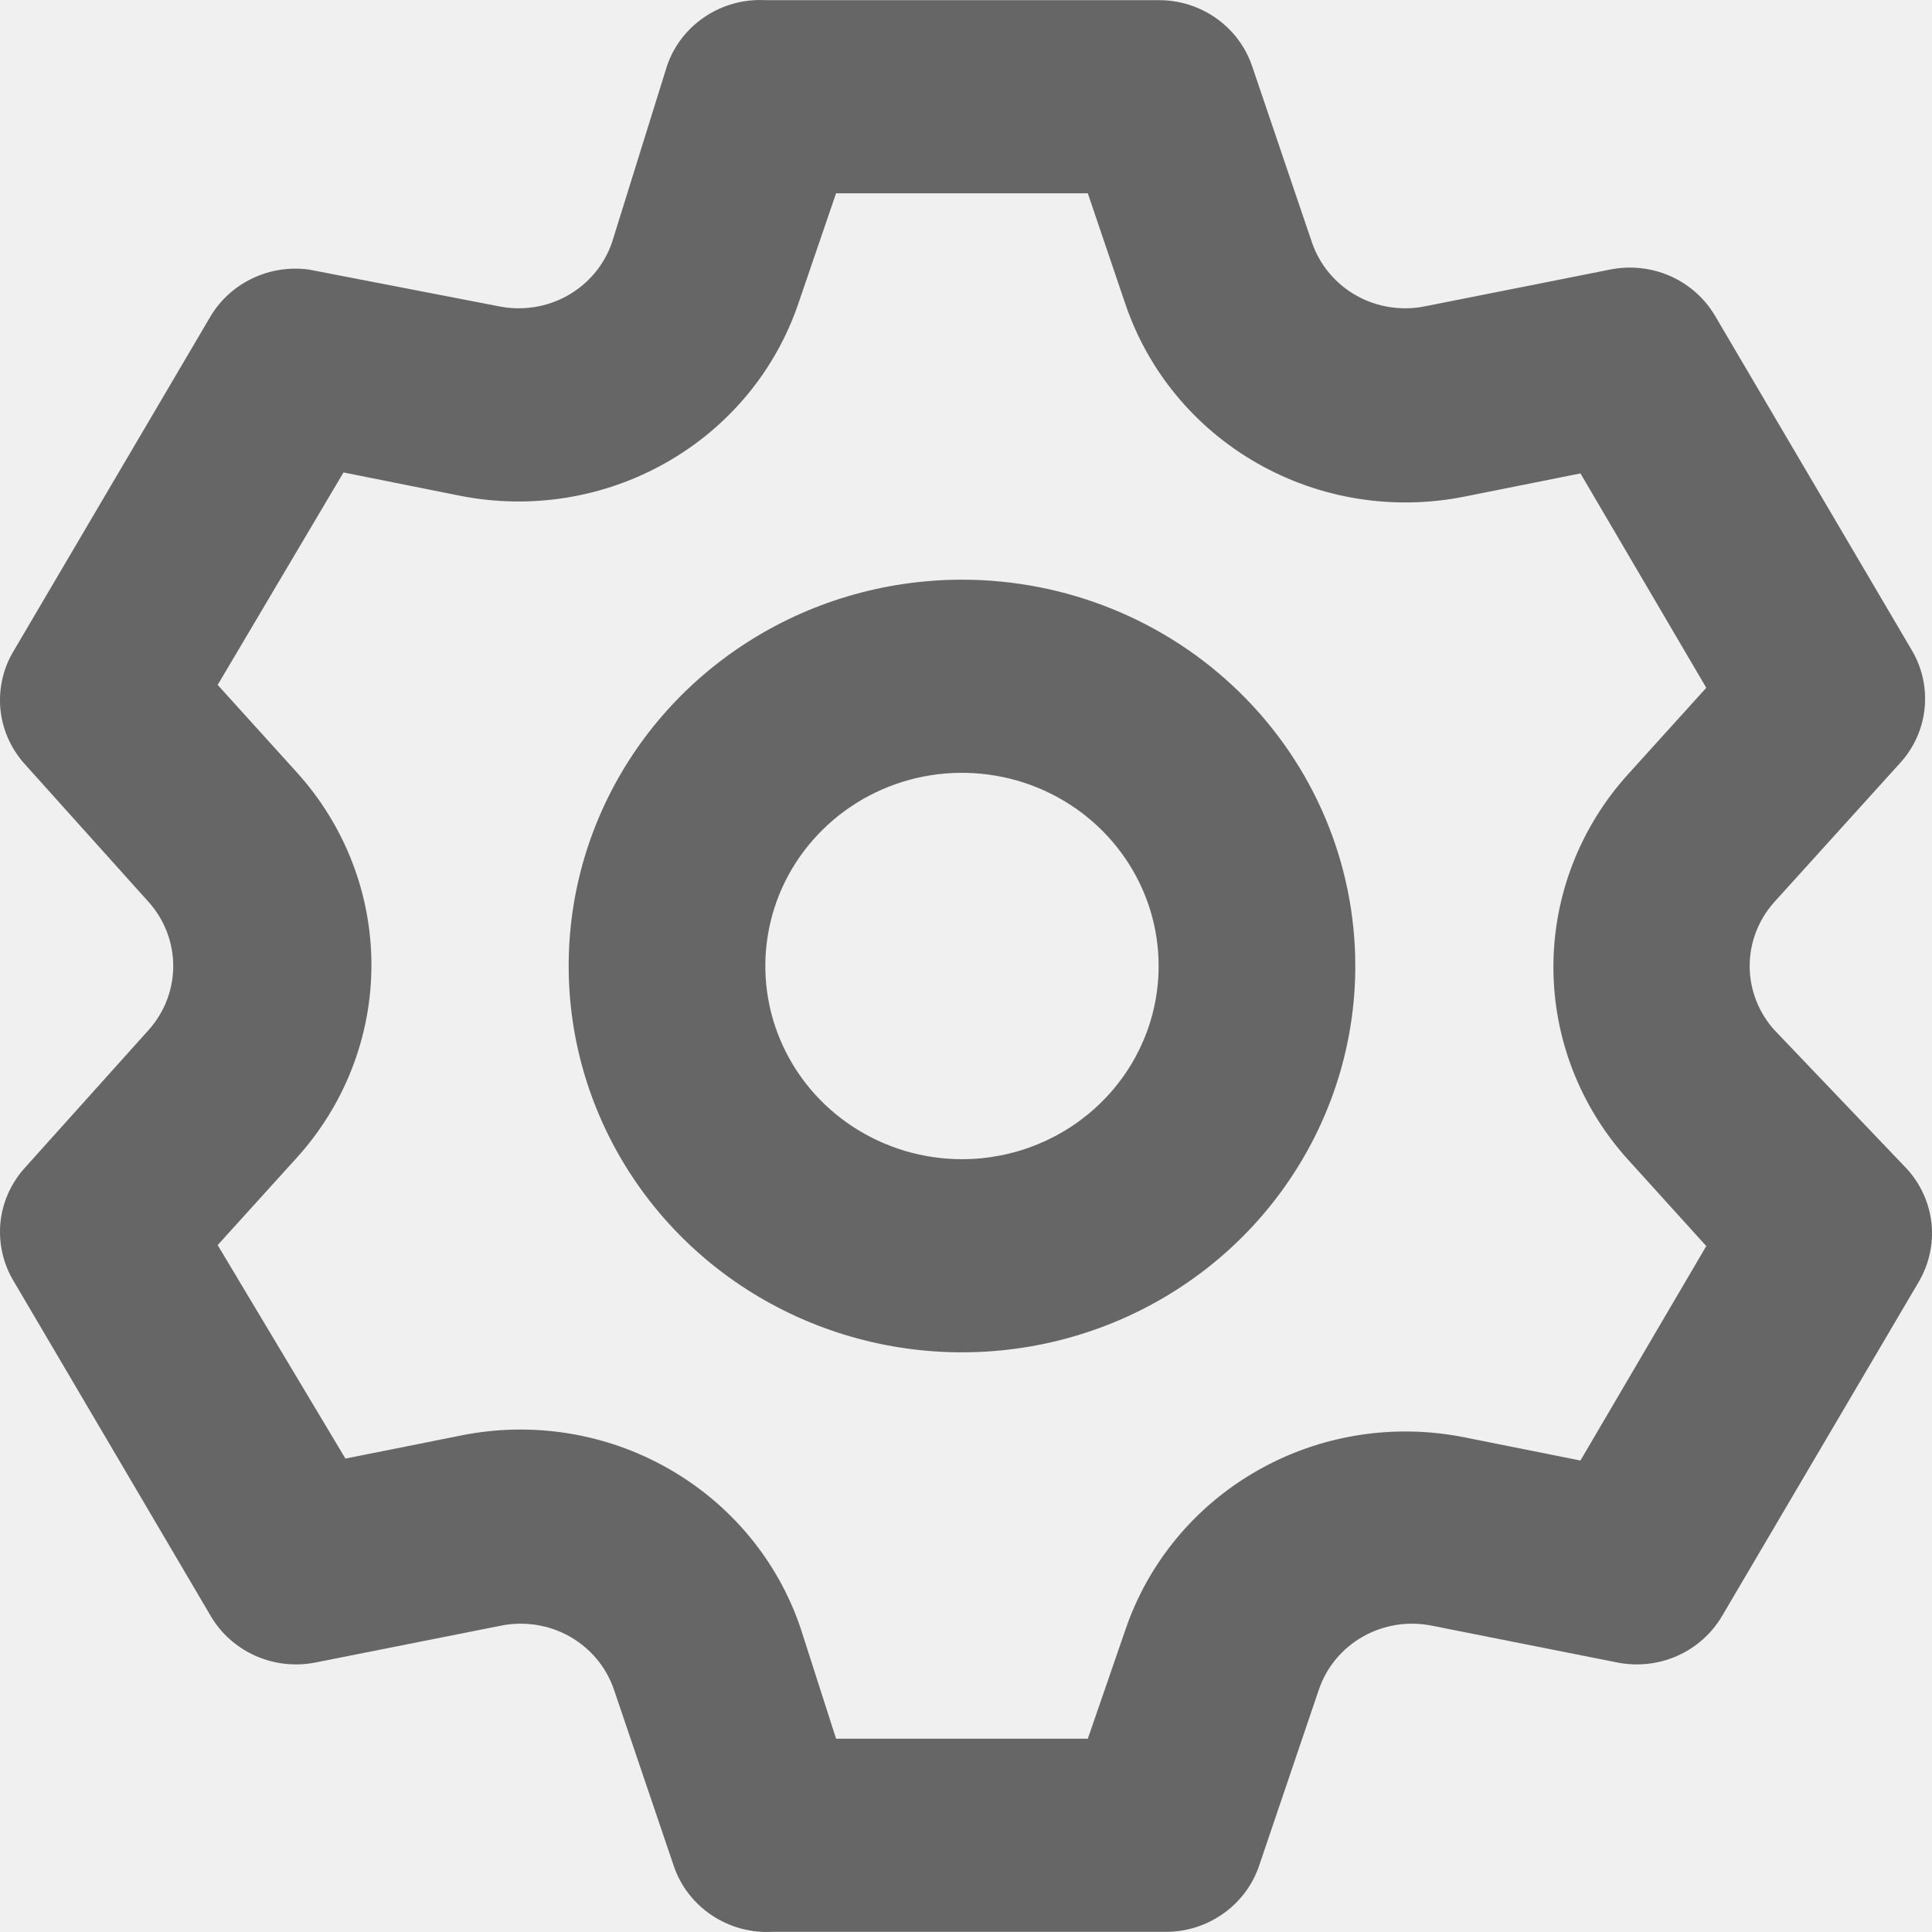
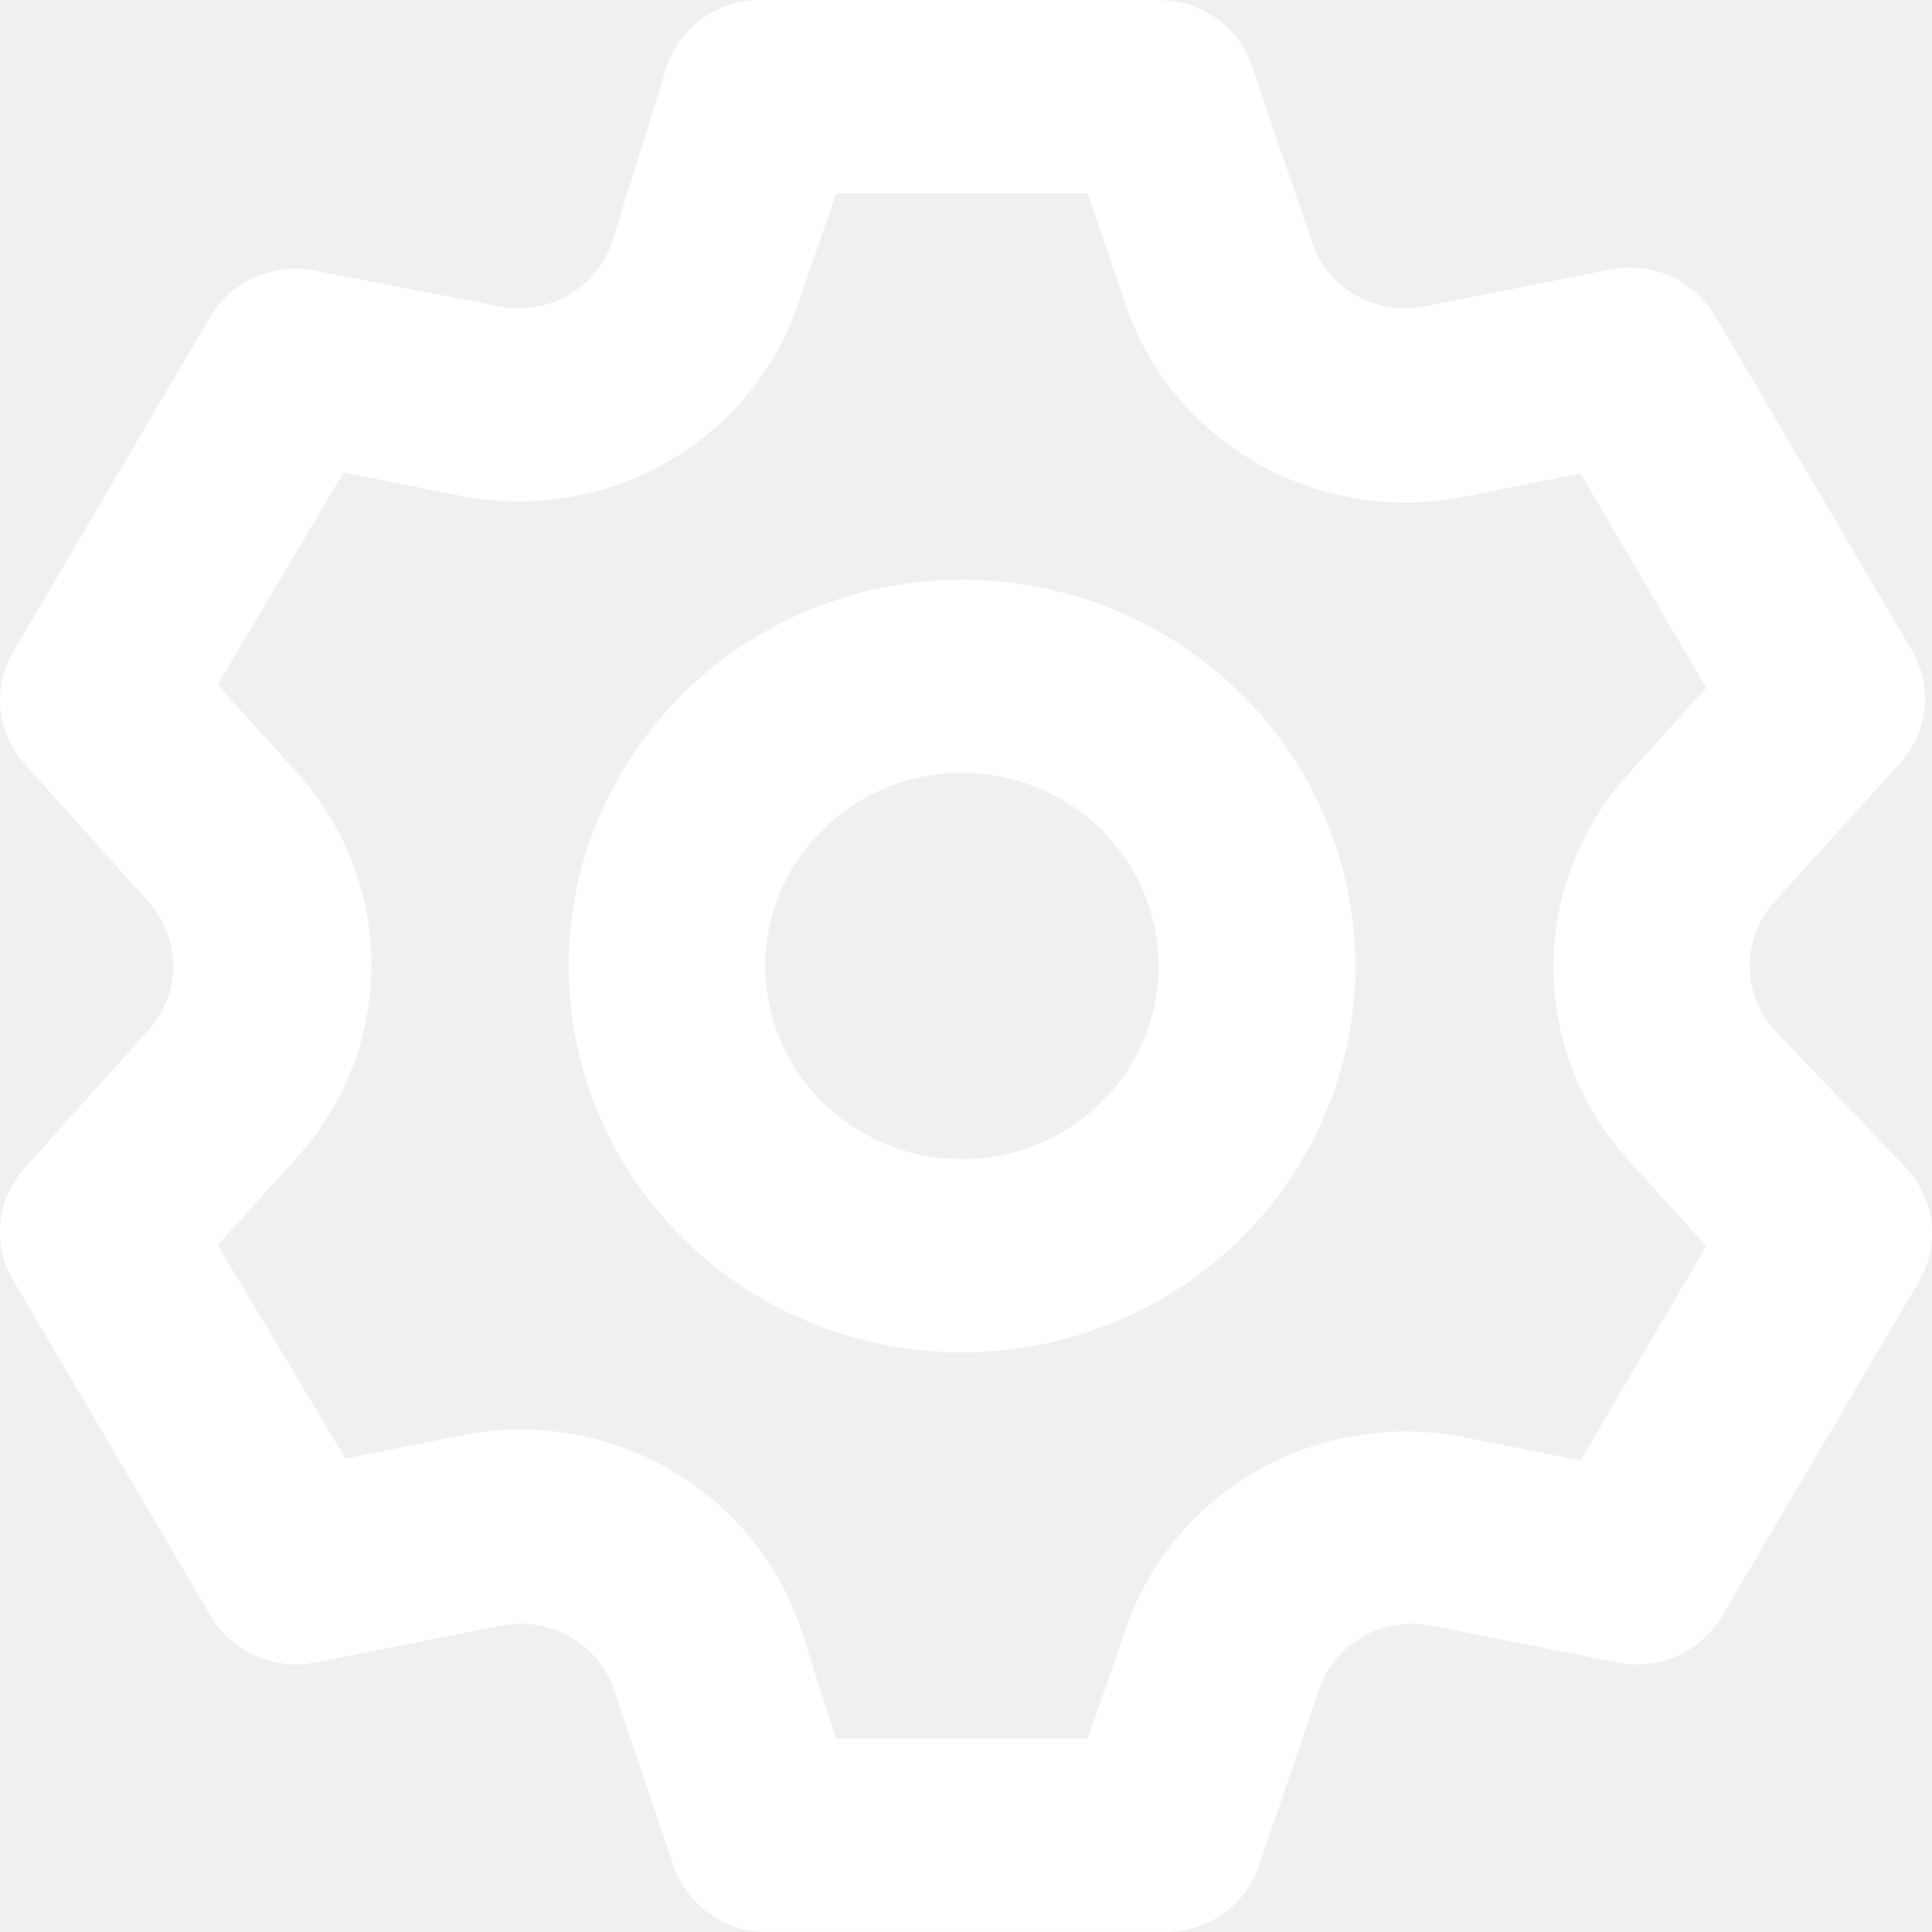
<svg xmlns="http://www.w3.org/2000/svg" width="24" height="24" viewBox="0 0 24 24" fill="none">
-   <path id="Vector" d="M22.039 12.792C21.843 12.573 21.735 12.291 21.735 12C21.735 11.709 21.843 11.427 22.039 11.208L23.602 9.48C23.775 9.292 23.882 9.054 23.908 8.802C23.934 8.55 23.879 8.296 23.749 8.077L21.306 3.925C21.178 3.706 20.982 3.533 20.748 3.429C20.513 3.326 20.251 3.298 19.999 3.349L17.703 3.805C17.411 3.864 17.107 3.817 16.848 3.671C16.589 3.525 16.394 3.291 16.298 3.013L15.553 0.818C15.471 0.579 15.315 0.372 15.107 0.226C14.899 0.079 14.649 0.001 14.393 0.002H9.507C9.241 -0.012 8.977 0.06 8.757 0.208C8.536 0.355 8.371 0.569 8.286 0.818L7.602 3.013C7.506 3.291 7.311 3.525 7.052 3.671C6.793 3.817 6.489 3.864 6.197 3.805L3.84 3.349C3.601 3.316 3.357 3.353 3.14 3.456C2.923 3.558 2.741 3.721 2.618 3.925L0.175 8.077C0.042 8.293 -0.017 8.546 0.004 8.798C0.026 9.05 0.129 9.289 0.297 9.48L1.849 11.208C2.044 11.427 2.152 11.709 2.152 12C2.152 12.291 2.044 12.573 1.849 12.792L0.297 14.52C0.129 14.711 0.026 14.95 0.004 15.202C-0.017 15.454 0.042 15.707 0.175 15.924L2.618 20.075C2.746 20.294 2.942 20.467 3.177 20.571C3.411 20.674 3.673 20.702 3.925 20.651L6.221 20.195C6.514 20.136 6.818 20.183 7.077 20.329C7.335 20.475 7.531 20.709 7.626 20.987L8.371 23.183C8.456 23.431 8.621 23.645 8.842 23.792C9.063 23.94 9.326 24.012 9.593 23.998H14.478C14.734 23.999 14.984 23.921 15.192 23.774C15.401 23.628 15.557 23.421 15.639 23.183L16.384 20.987C16.479 20.709 16.674 20.475 16.933 20.329C17.192 20.183 17.496 20.136 17.788 20.195L20.085 20.651C20.337 20.702 20.599 20.674 20.833 20.571C21.068 20.467 21.263 20.294 21.392 20.075L23.835 15.924C23.964 15.704 24.02 15.45 23.994 15.198C23.967 14.946 23.86 14.708 23.688 14.52L22.039 12.792ZM20.219 14.4L21.196 15.479L19.633 18.143L18.192 17.855C17.312 17.679 16.397 17.825 15.62 18.268C14.843 18.71 14.259 19.417 13.977 20.255L13.513 21.599H10.386L9.947 20.231C9.666 19.393 9.081 18.686 8.304 18.244C7.528 17.801 6.612 17.655 5.733 17.831L4.291 18.119L2.704 15.467L3.681 14.388C4.282 13.728 4.614 12.873 4.614 11.988C4.614 11.103 4.282 10.248 3.681 9.588L2.704 8.508L4.267 5.869L5.708 6.157C6.588 6.333 7.503 6.187 8.28 5.744C9.057 5.302 9.641 4.595 9.922 3.757L10.386 2.401H13.513L13.977 3.769C14.259 4.607 14.843 5.314 15.62 5.756C16.397 6.199 17.312 6.345 18.192 6.169L19.633 5.881L21.196 8.544L20.219 9.624C19.625 10.283 19.297 11.132 19.297 12.012C19.297 12.892 19.625 13.741 20.219 14.4ZM11.95 7.201C10.984 7.201 10.039 7.482 9.236 8.009C8.432 8.537 7.806 9.286 7.436 10.163C7.066 11.04 6.97 12.005 7.158 12.936C7.347 13.867 7.812 14.723 8.495 15.394C9.178 16.065 10.049 16.522 10.997 16.707C11.944 16.892 12.927 16.797 13.82 16.434C14.712 16.071 15.476 15.456 16.012 14.666C16.549 13.877 16.836 12.949 16.836 12C16.836 10.727 16.321 9.506 15.405 8.606C14.489 7.706 13.246 7.201 11.95 7.201ZM11.95 14.4C11.467 14.4 10.995 14.259 10.593 13.995C10.191 13.732 9.878 13.357 9.693 12.918C9.508 12.48 9.46 11.997 9.554 11.532C9.648 11.066 9.881 10.639 10.223 10.303C10.564 9.968 10.999 9.739 11.473 9.646C11.947 9.554 12.438 9.601 12.885 9.783C13.331 9.965 13.713 10.272 13.981 10.667C14.25 11.061 14.393 11.525 14.393 12C14.393 12.636 14.136 13.247 13.677 13.697C13.219 14.147 12.598 14.4 11.95 14.4Z" fill="#666666" />
+   <path id="Vector" d="M22.039 12.792C21.843 12.573 21.735 12.291 21.735 12C21.735 11.709 21.843 11.427 22.039 11.208L23.602 9.48C23.775 9.292 23.882 9.054 23.908 8.802C23.934 8.55 23.879 8.296 23.749 8.077L21.306 3.925C21.178 3.706 20.982 3.533 20.748 3.429C20.513 3.326 20.251 3.298 19.999 3.349L17.703 3.805C17.411 3.864 17.107 3.817 16.848 3.671C16.589 3.525 16.394 3.291 16.298 3.013L15.553 0.818C15.471 0.579 15.315 0.372 15.107 0.226C14.899 0.079 14.649 0.001 14.393 0.002H9.507C9.241 -0.012 8.977 0.06 8.757 0.208C8.536 0.355 8.371 0.569 8.286 0.818L7.602 3.013C7.506 3.291 7.311 3.525 7.052 3.671C6.793 3.817 6.489 3.864 6.197 3.805L3.84 3.349C3.601 3.316 3.357 3.353 3.14 3.456C2.923 3.558 2.741 3.721 2.618 3.925L0.175 8.077C0.042 8.293 -0.017 8.546 0.004 8.798C0.026 9.05 0.129 9.289 0.297 9.48L1.849 11.208C2.044 11.427 2.152 11.709 2.152 12C2.152 12.291 2.044 12.573 1.849 12.792L0.297 14.52C0.129 14.711 0.026 14.95 0.004 15.202C-0.017 15.454 0.042 15.707 0.175 15.924L2.618 20.075C2.746 20.294 2.942 20.467 3.177 20.571C3.411 20.674 3.673 20.702 3.925 20.651L6.221 20.195C6.514 20.136 6.818 20.183 7.077 20.329C7.335 20.475 7.531 20.709 7.626 20.987L8.371 23.183C8.456 23.431 8.621 23.645 8.842 23.792C9.063 23.94 9.326 24.012 9.593 23.998H14.478C14.734 23.999 14.984 23.921 15.192 23.774C15.401 23.628 15.557 23.421 15.639 23.183L16.384 20.987C16.479 20.709 16.674 20.475 16.933 20.329C17.192 20.183 17.496 20.136 17.788 20.195L20.085 20.651C20.337 20.702 20.599 20.674 20.833 20.571C21.068 20.467 21.263 20.294 21.392 20.075L23.835 15.924C23.964 15.704 24.02 15.45 23.994 15.198C23.967 14.946 23.86 14.708 23.688 14.52L22.039 12.792ZM20.219 14.4L21.196 15.479L19.633 18.143L18.192 17.855C17.312 17.679 16.397 17.825 15.62 18.268C14.843 18.71 14.259 19.417 13.977 20.255L13.513 21.599H10.386L9.947 20.231C9.666 19.393 9.081 18.686 8.304 18.244C7.528 17.801 6.612 17.655 5.733 17.831L4.291 18.119L2.704 15.467L3.681 14.388C4.282 13.728 4.614 12.873 4.614 11.988C4.614 11.103 4.282 10.248 3.681 9.588L2.704 8.508L4.267 5.869L5.708 6.157C6.588 6.333 7.503 6.187 8.28 5.744C9.057 5.302 9.641 4.595 9.922 3.757L10.386 2.401H13.513L13.977 3.769C14.259 4.607 14.843 5.314 15.62 5.756C16.397 6.199 17.312 6.345 18.192 6.169L19.633 5.881L21.196 8.544L20.219 9.624C19.625 10.283 19.297 11.132 19.297 12.012C19.297 12.892 19.625 13.741 20.219 14.4ZM11.95 7.201C10.984 7.201 10.039 7.482 9.236 8.009C8.432 8.537 7.806 9.286 7.436 10.163C7.066 11.04 6.97 12.005 7.158 12.936C7.347 13.867 7.812 14.723 8.495 15.394C9.178 16.065 10.049 16.522 10.997 16.707C11.944 16.892 12.927 16.797 13.82 16.434C14.712 16.071 15.476 15.456 16.012 14.666C16.549 13.877 16.836 12.949 16.836 12C16.836 10.727 16.321 9.506 15.405 8.606C14.489 7.706 13.246 7.201 11.95 7.201ZM11.95 14.4C11.467 14.4 10.995 14.259 10.593 13.995C10.191 13.732 9.878 13.357 9.693 12.918C9.508 12.48 9.46 11.997 9.554 11.532C9.648 11.066 9.881 10.639 10.223 10.303C10.564 9.968 10.999 9.739 11.473 9.646C11.947 9.554 12.438 9.601 12.885 9.783C13.331 9.965 13.713 10.272 13.981 10.667C14.25 11.061 14.393 11.525 14.393 12C14.393 12.636 14.136 13.247 13.677 13.697C13.219 14.147 12.598 14.4 11.95 14.4Z" fill="white" />
</svg>
